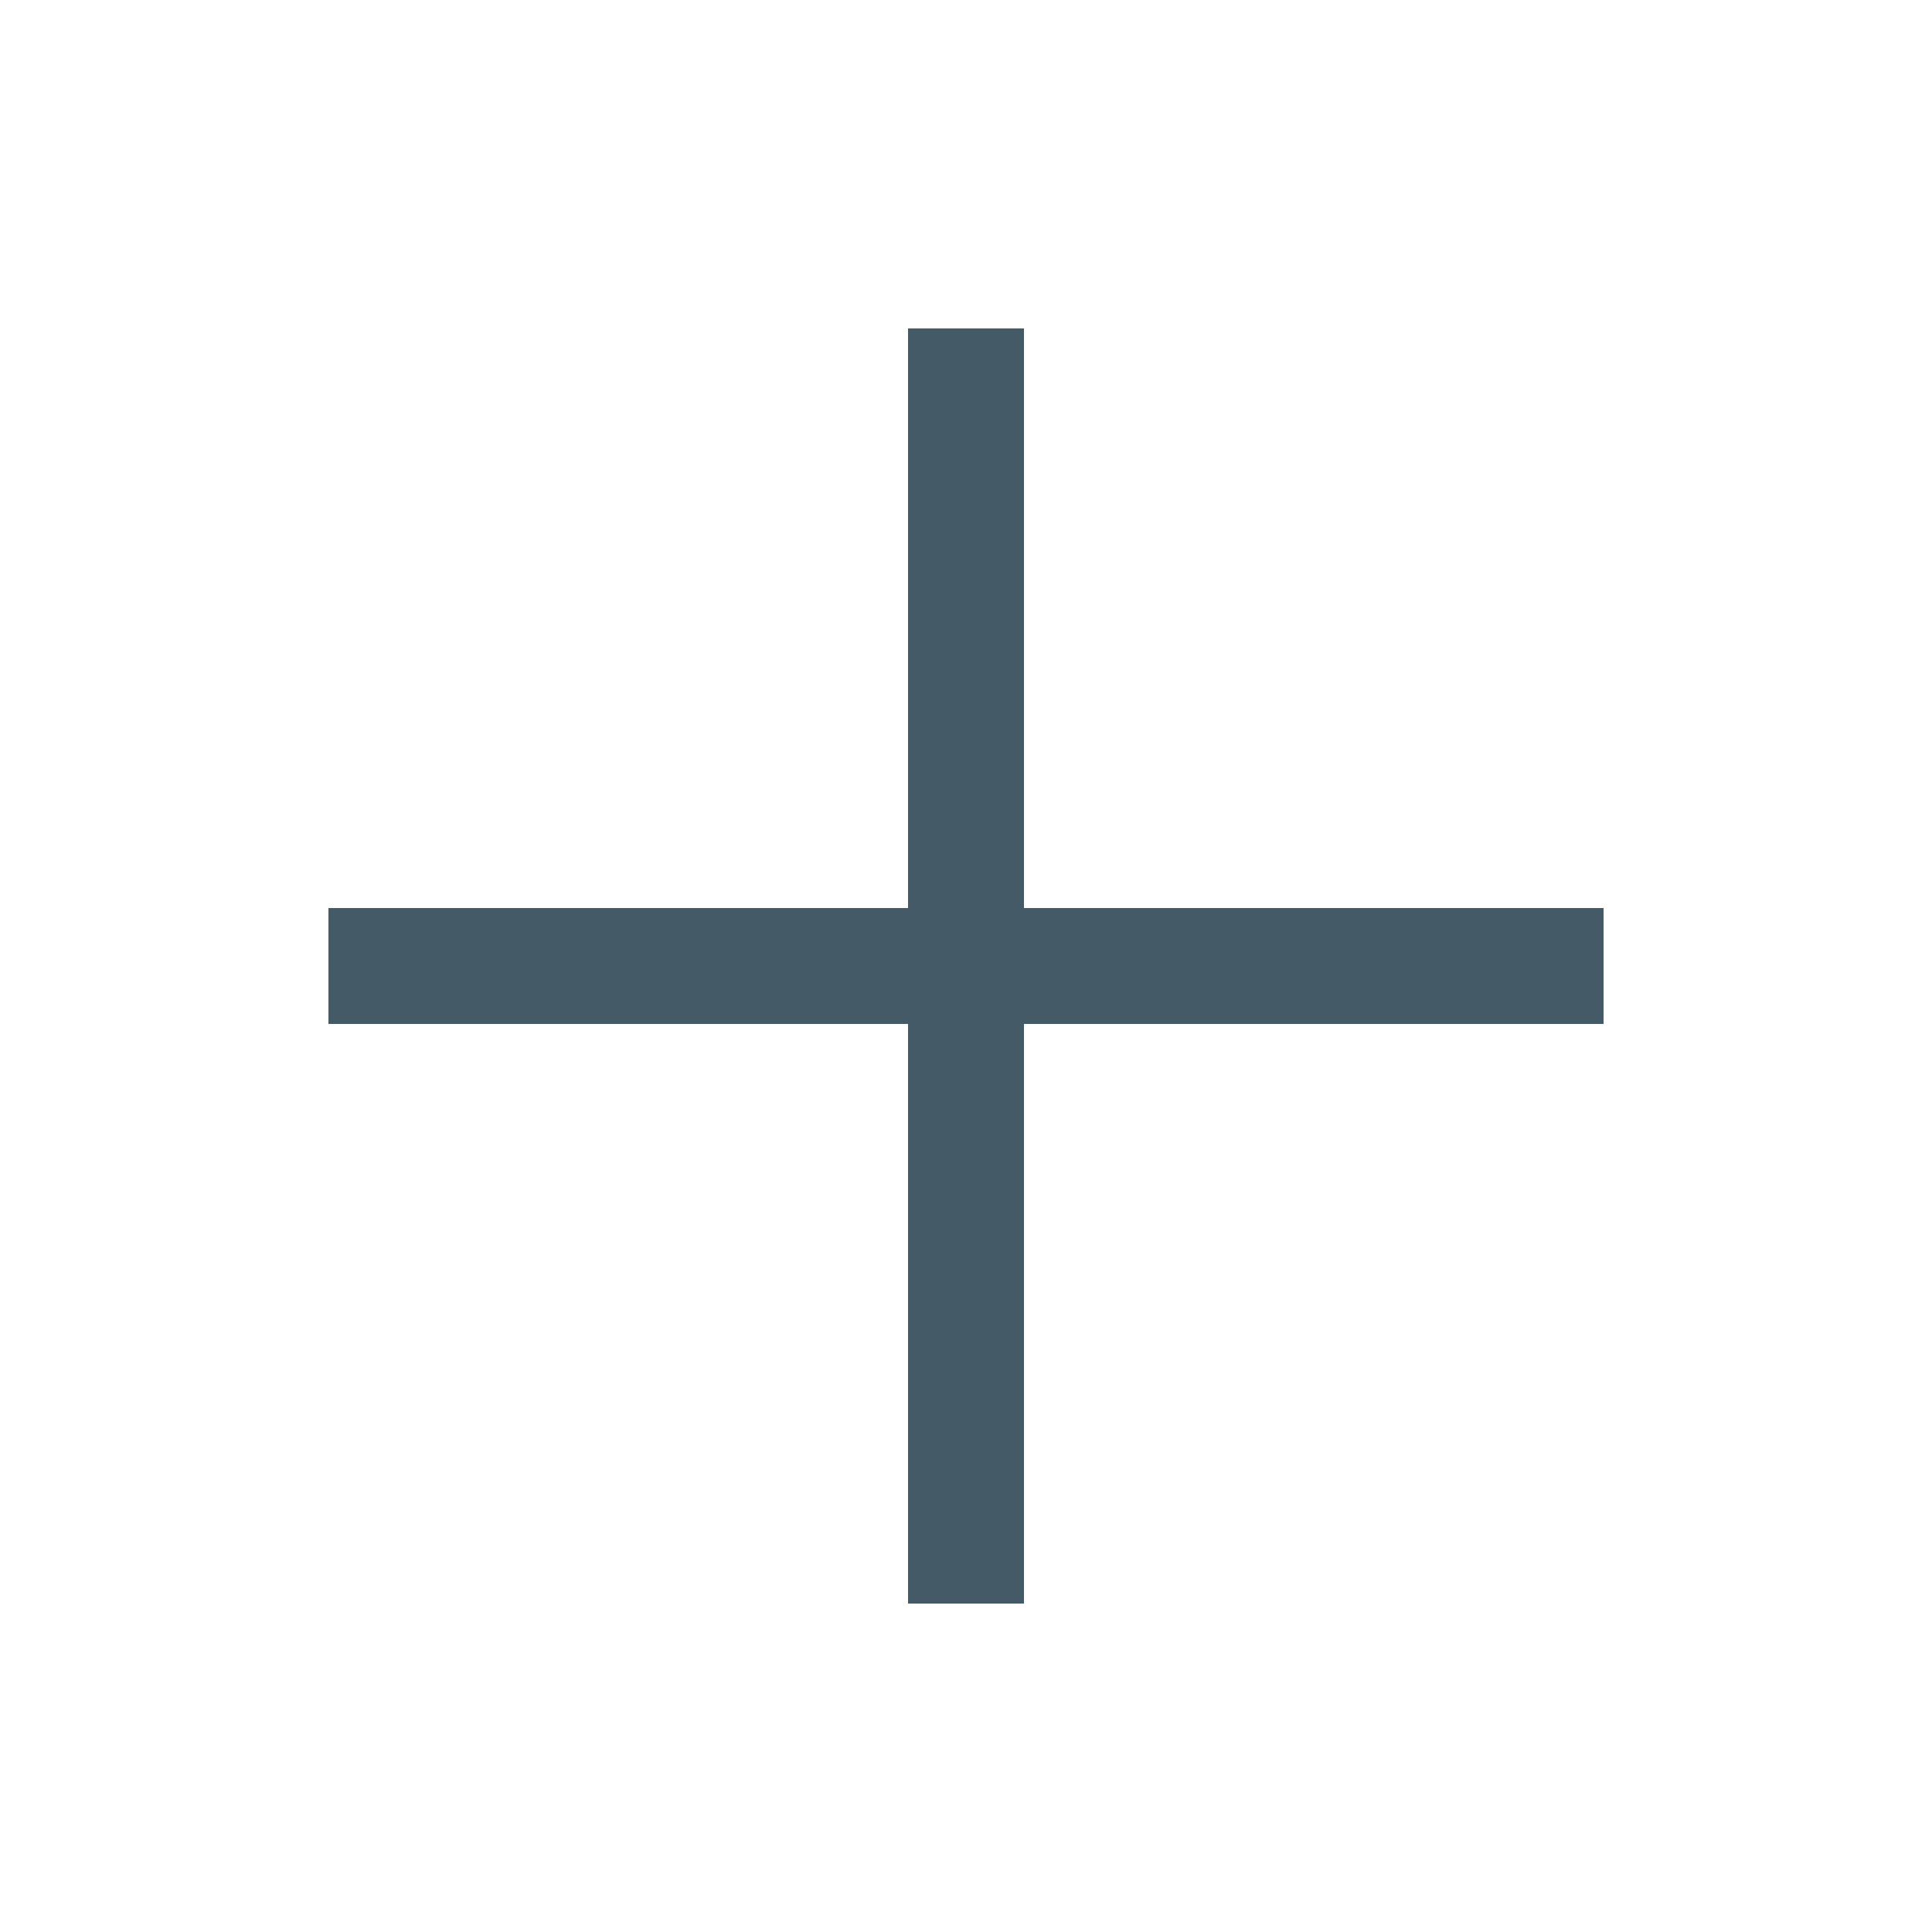
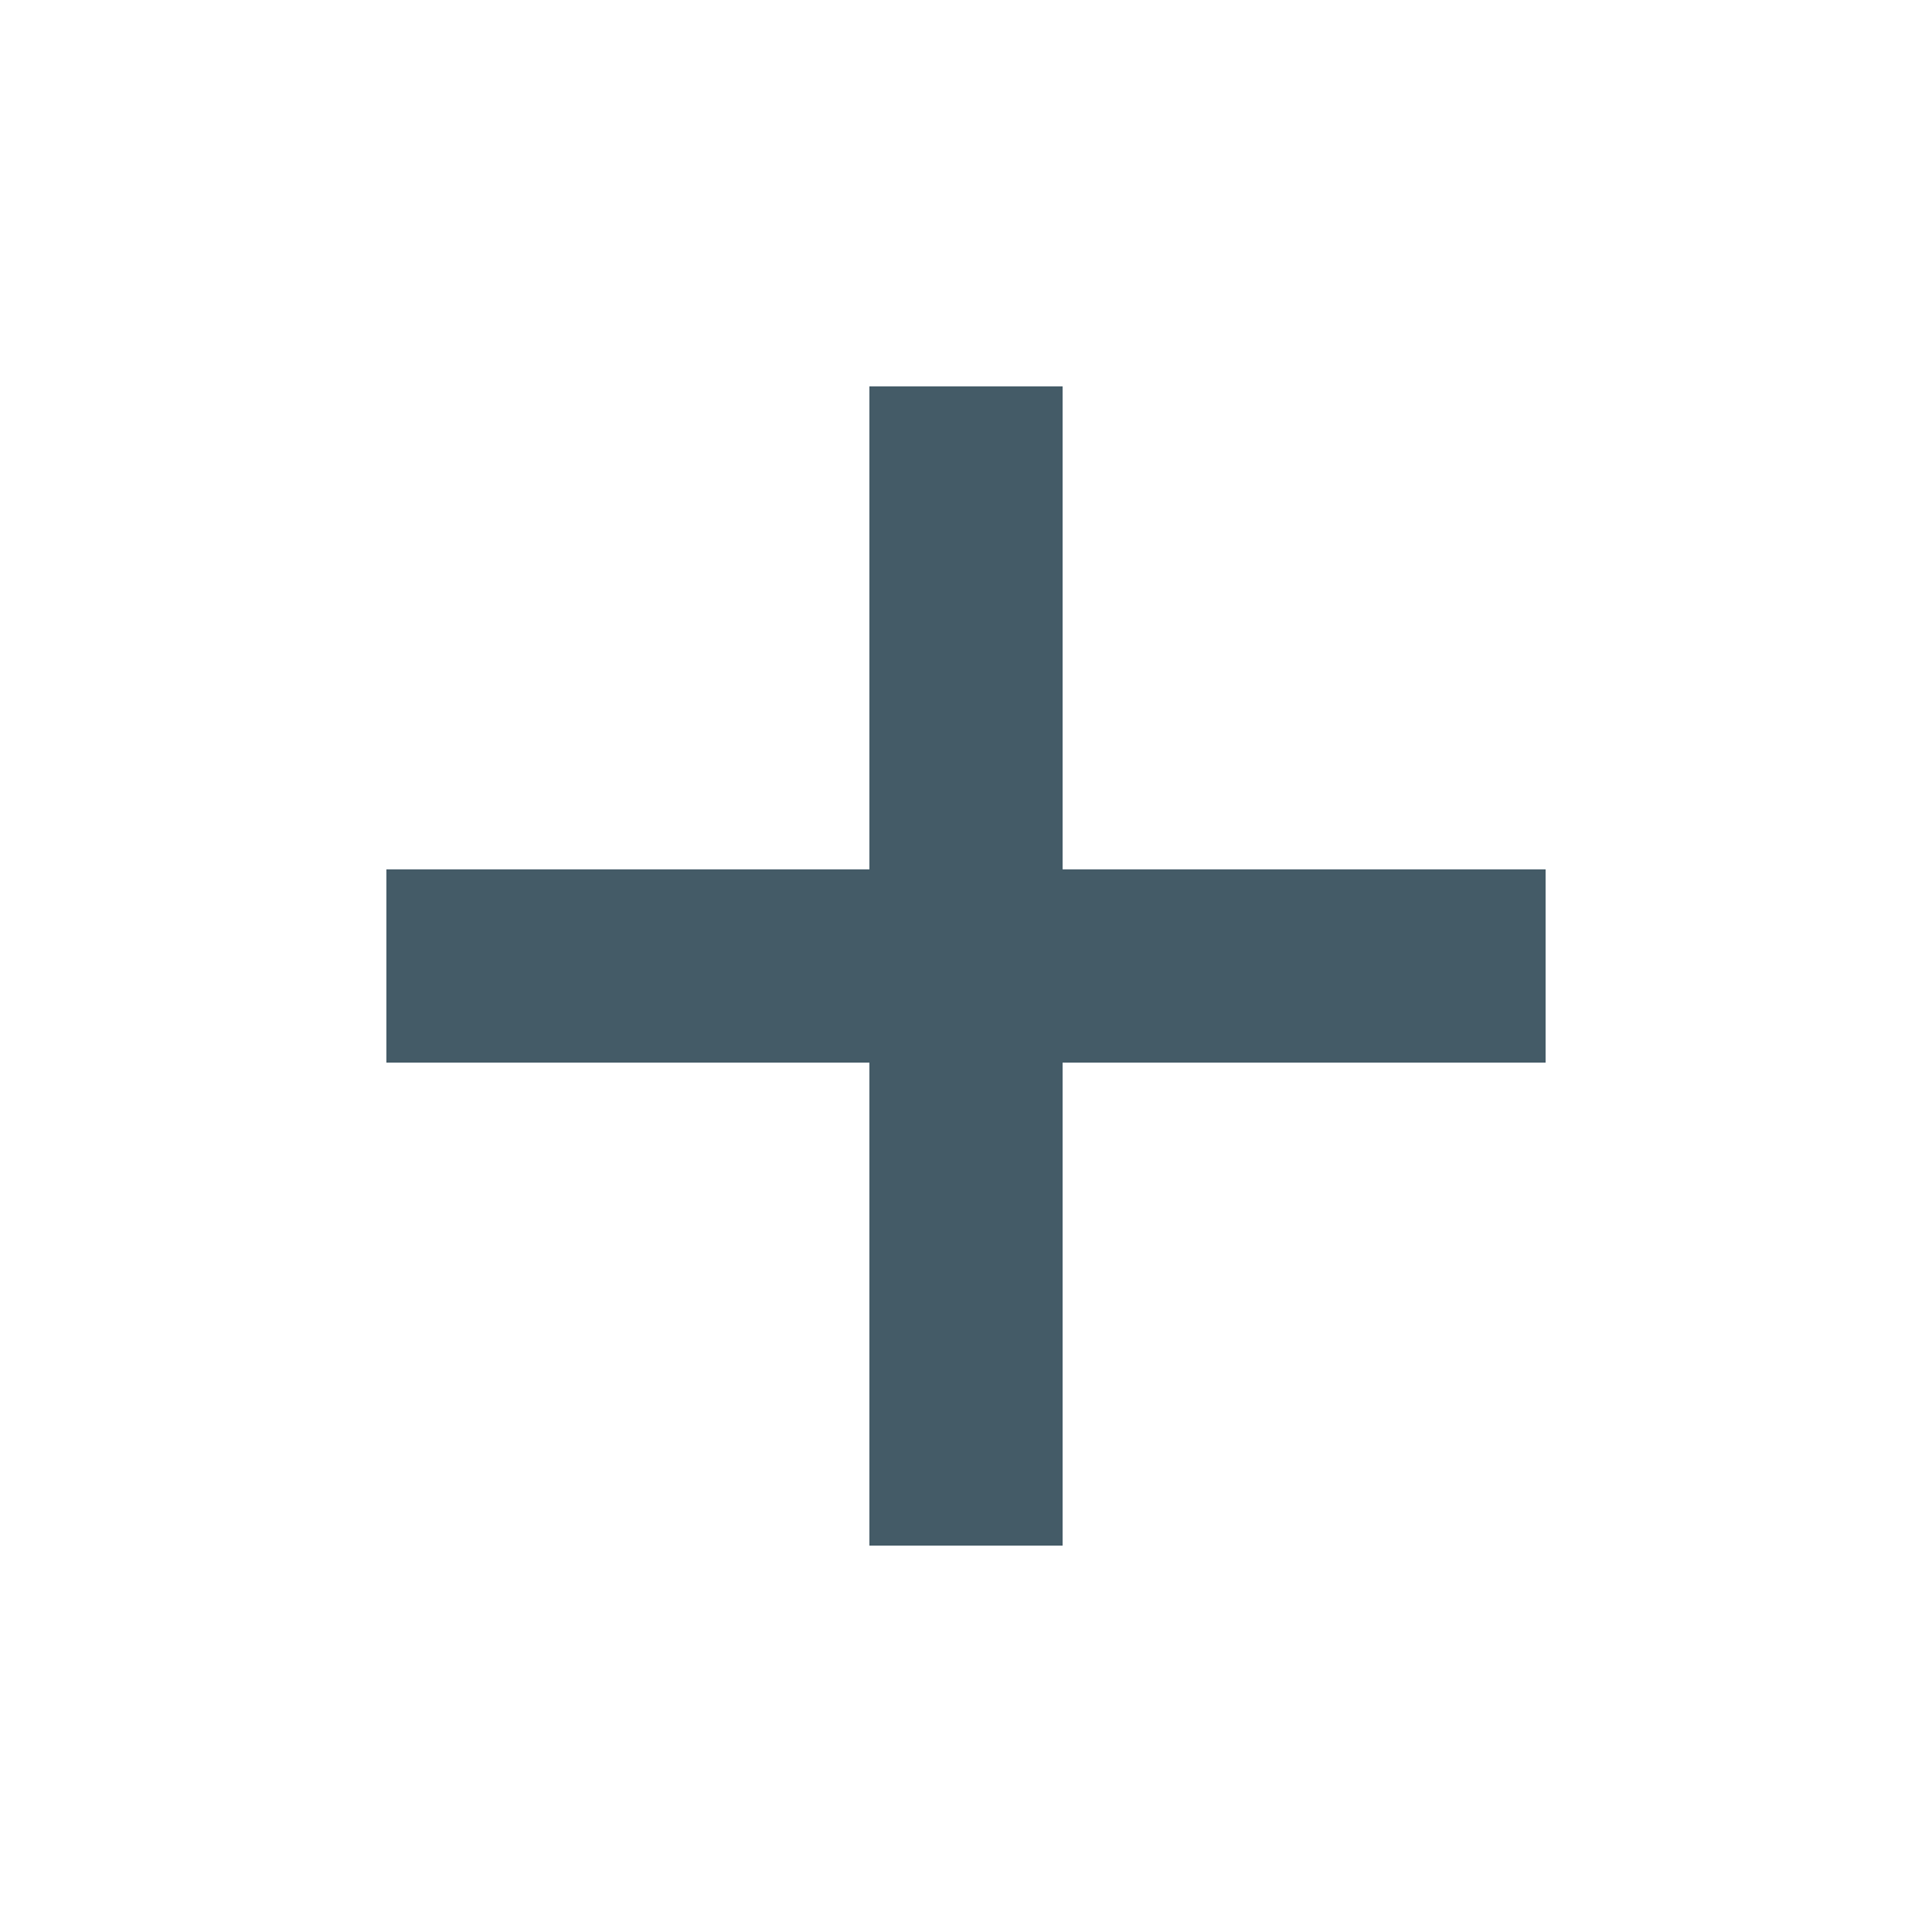
<svg xmlns="http://www.w3.org/2000/svg" width="20" height="20" viewBox="0 0 20 20" fill="none">
-   <path fill-rule="evenodd" clip-rule="evenodd" d="M10.6 4V3.4H9.4V4V9.4H4H3.4V10.6H4H9.4V16V16.6H10.6V16V10.6H16H16.6V9.4H16H10.6V4Z" fill="#445B67" />
+   <path fill-rule="evenodd" clip-rule="evenodd" d="M11 5V4H9V5V9H5H4V11H5H9V15V16H11V15V11H15H16V9H15H11V5Z" fill="#445B67" />
</svg>
